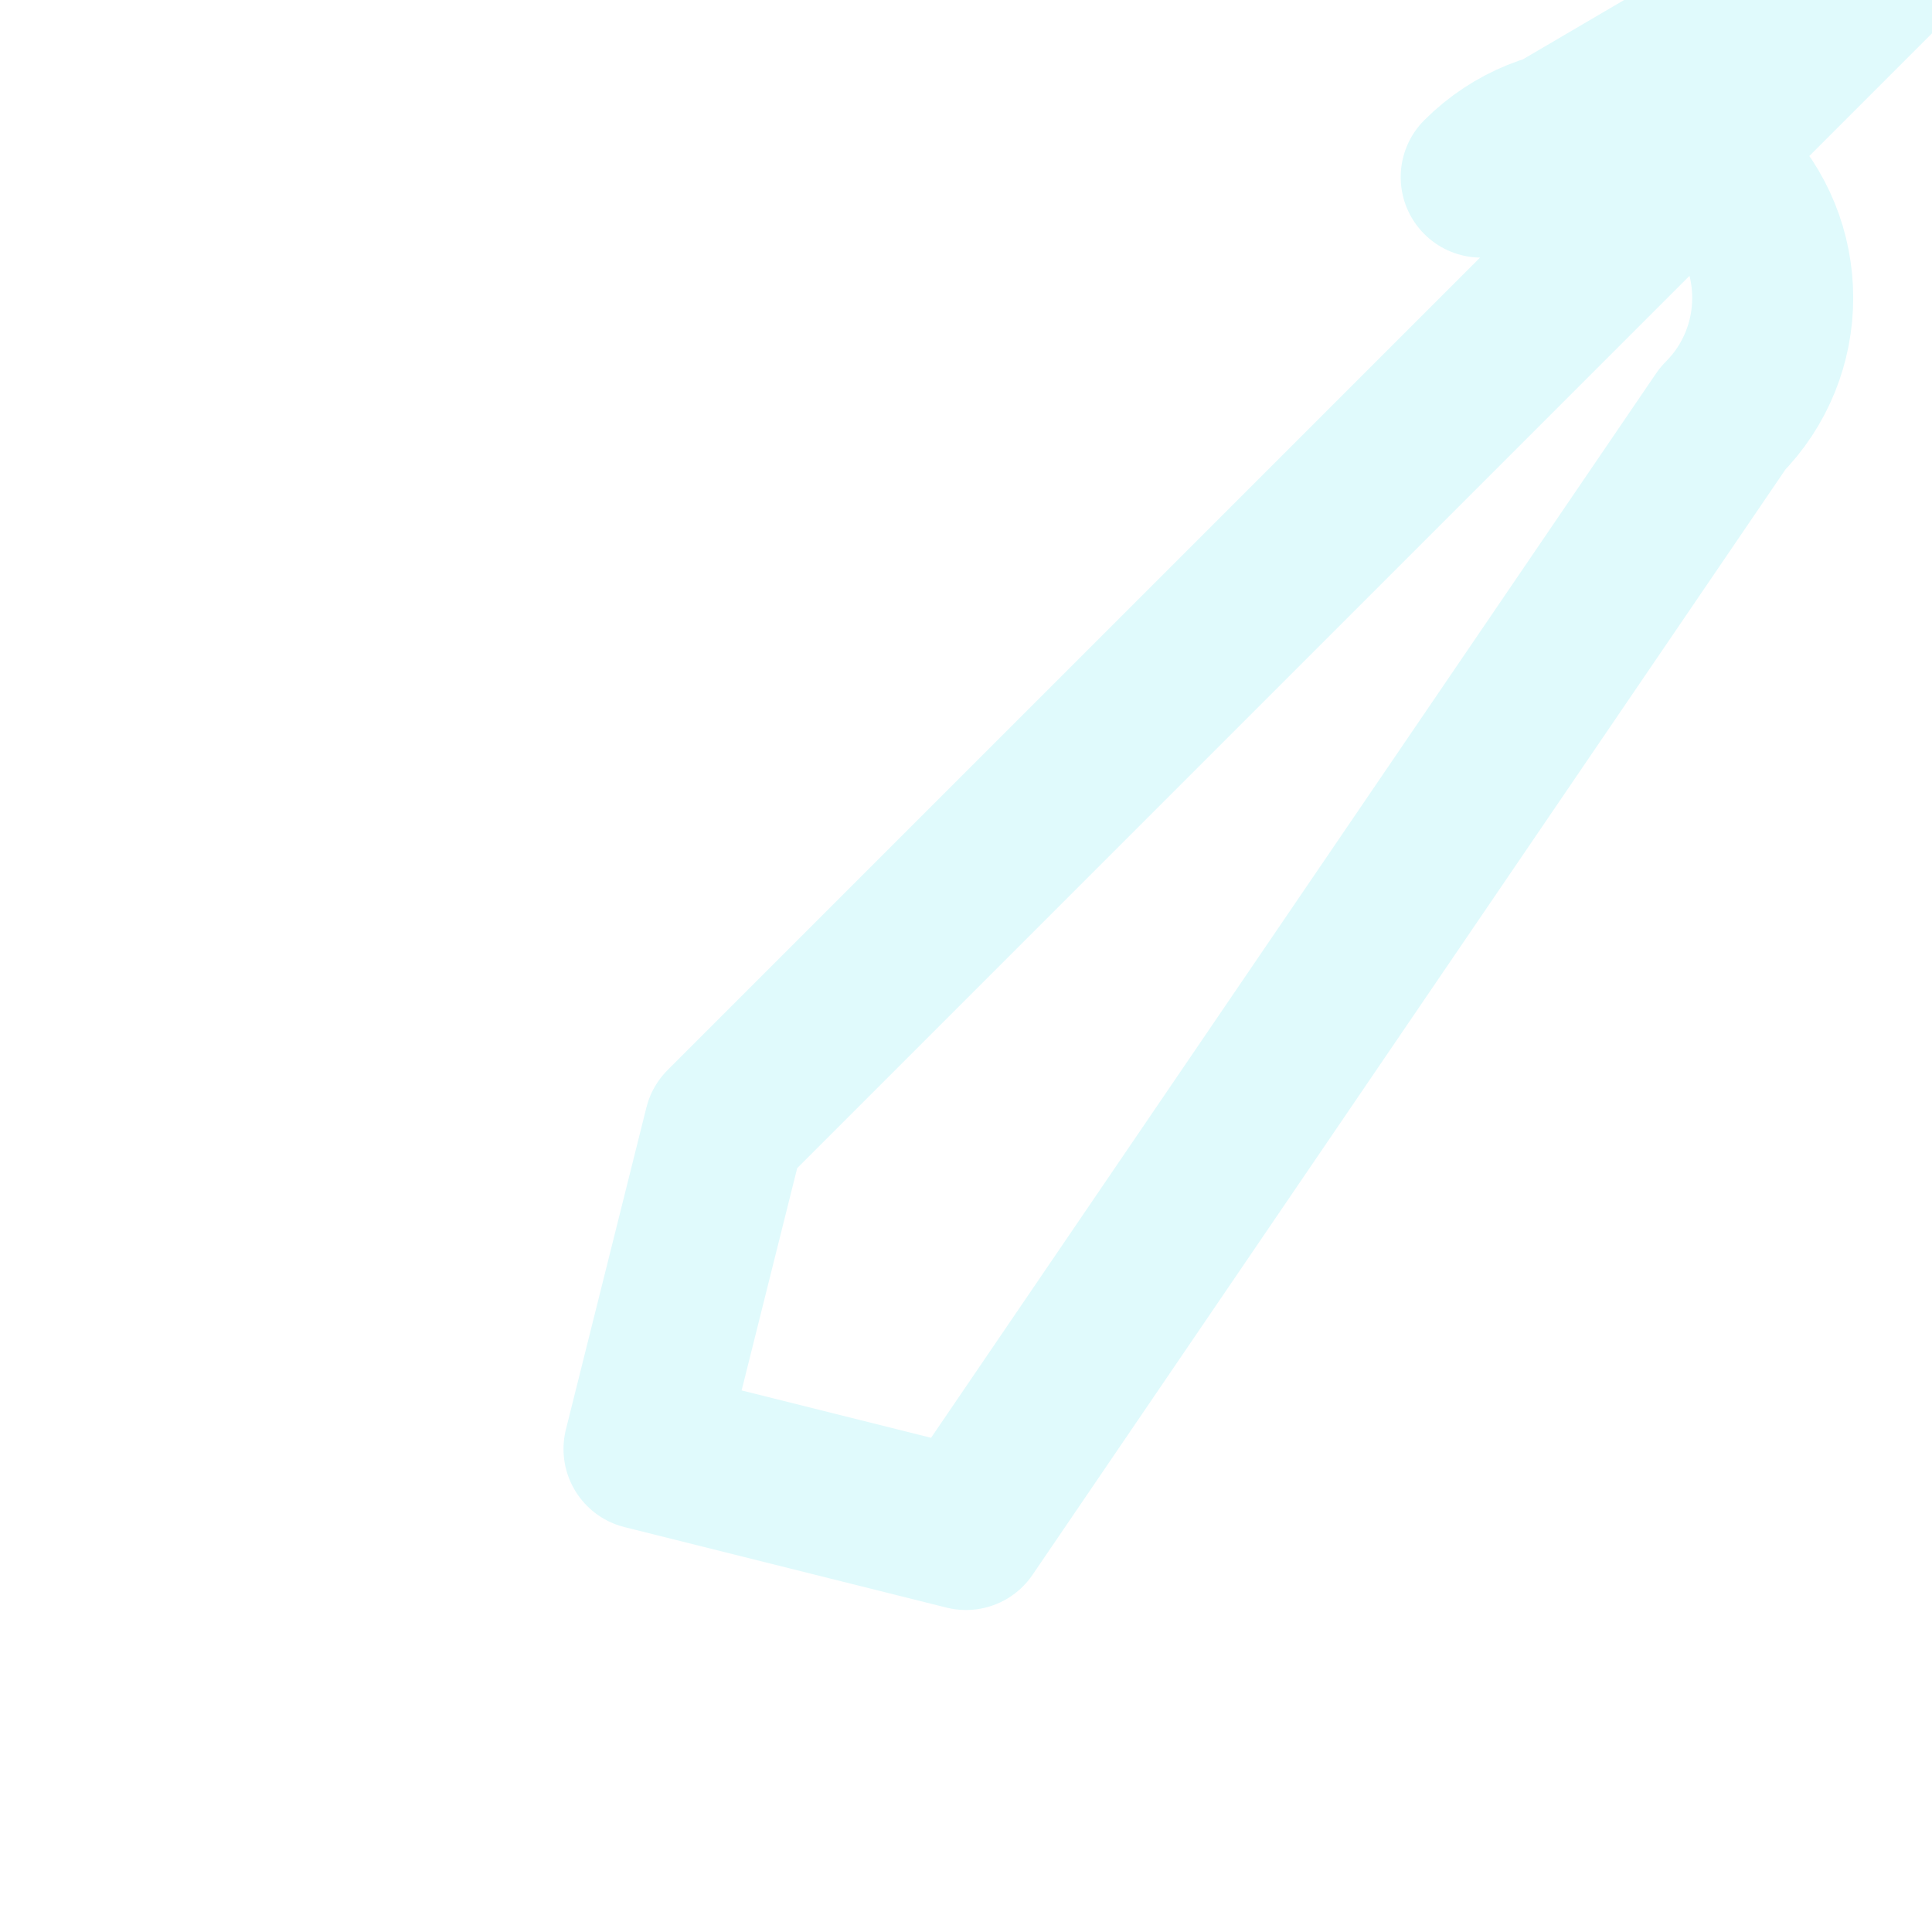
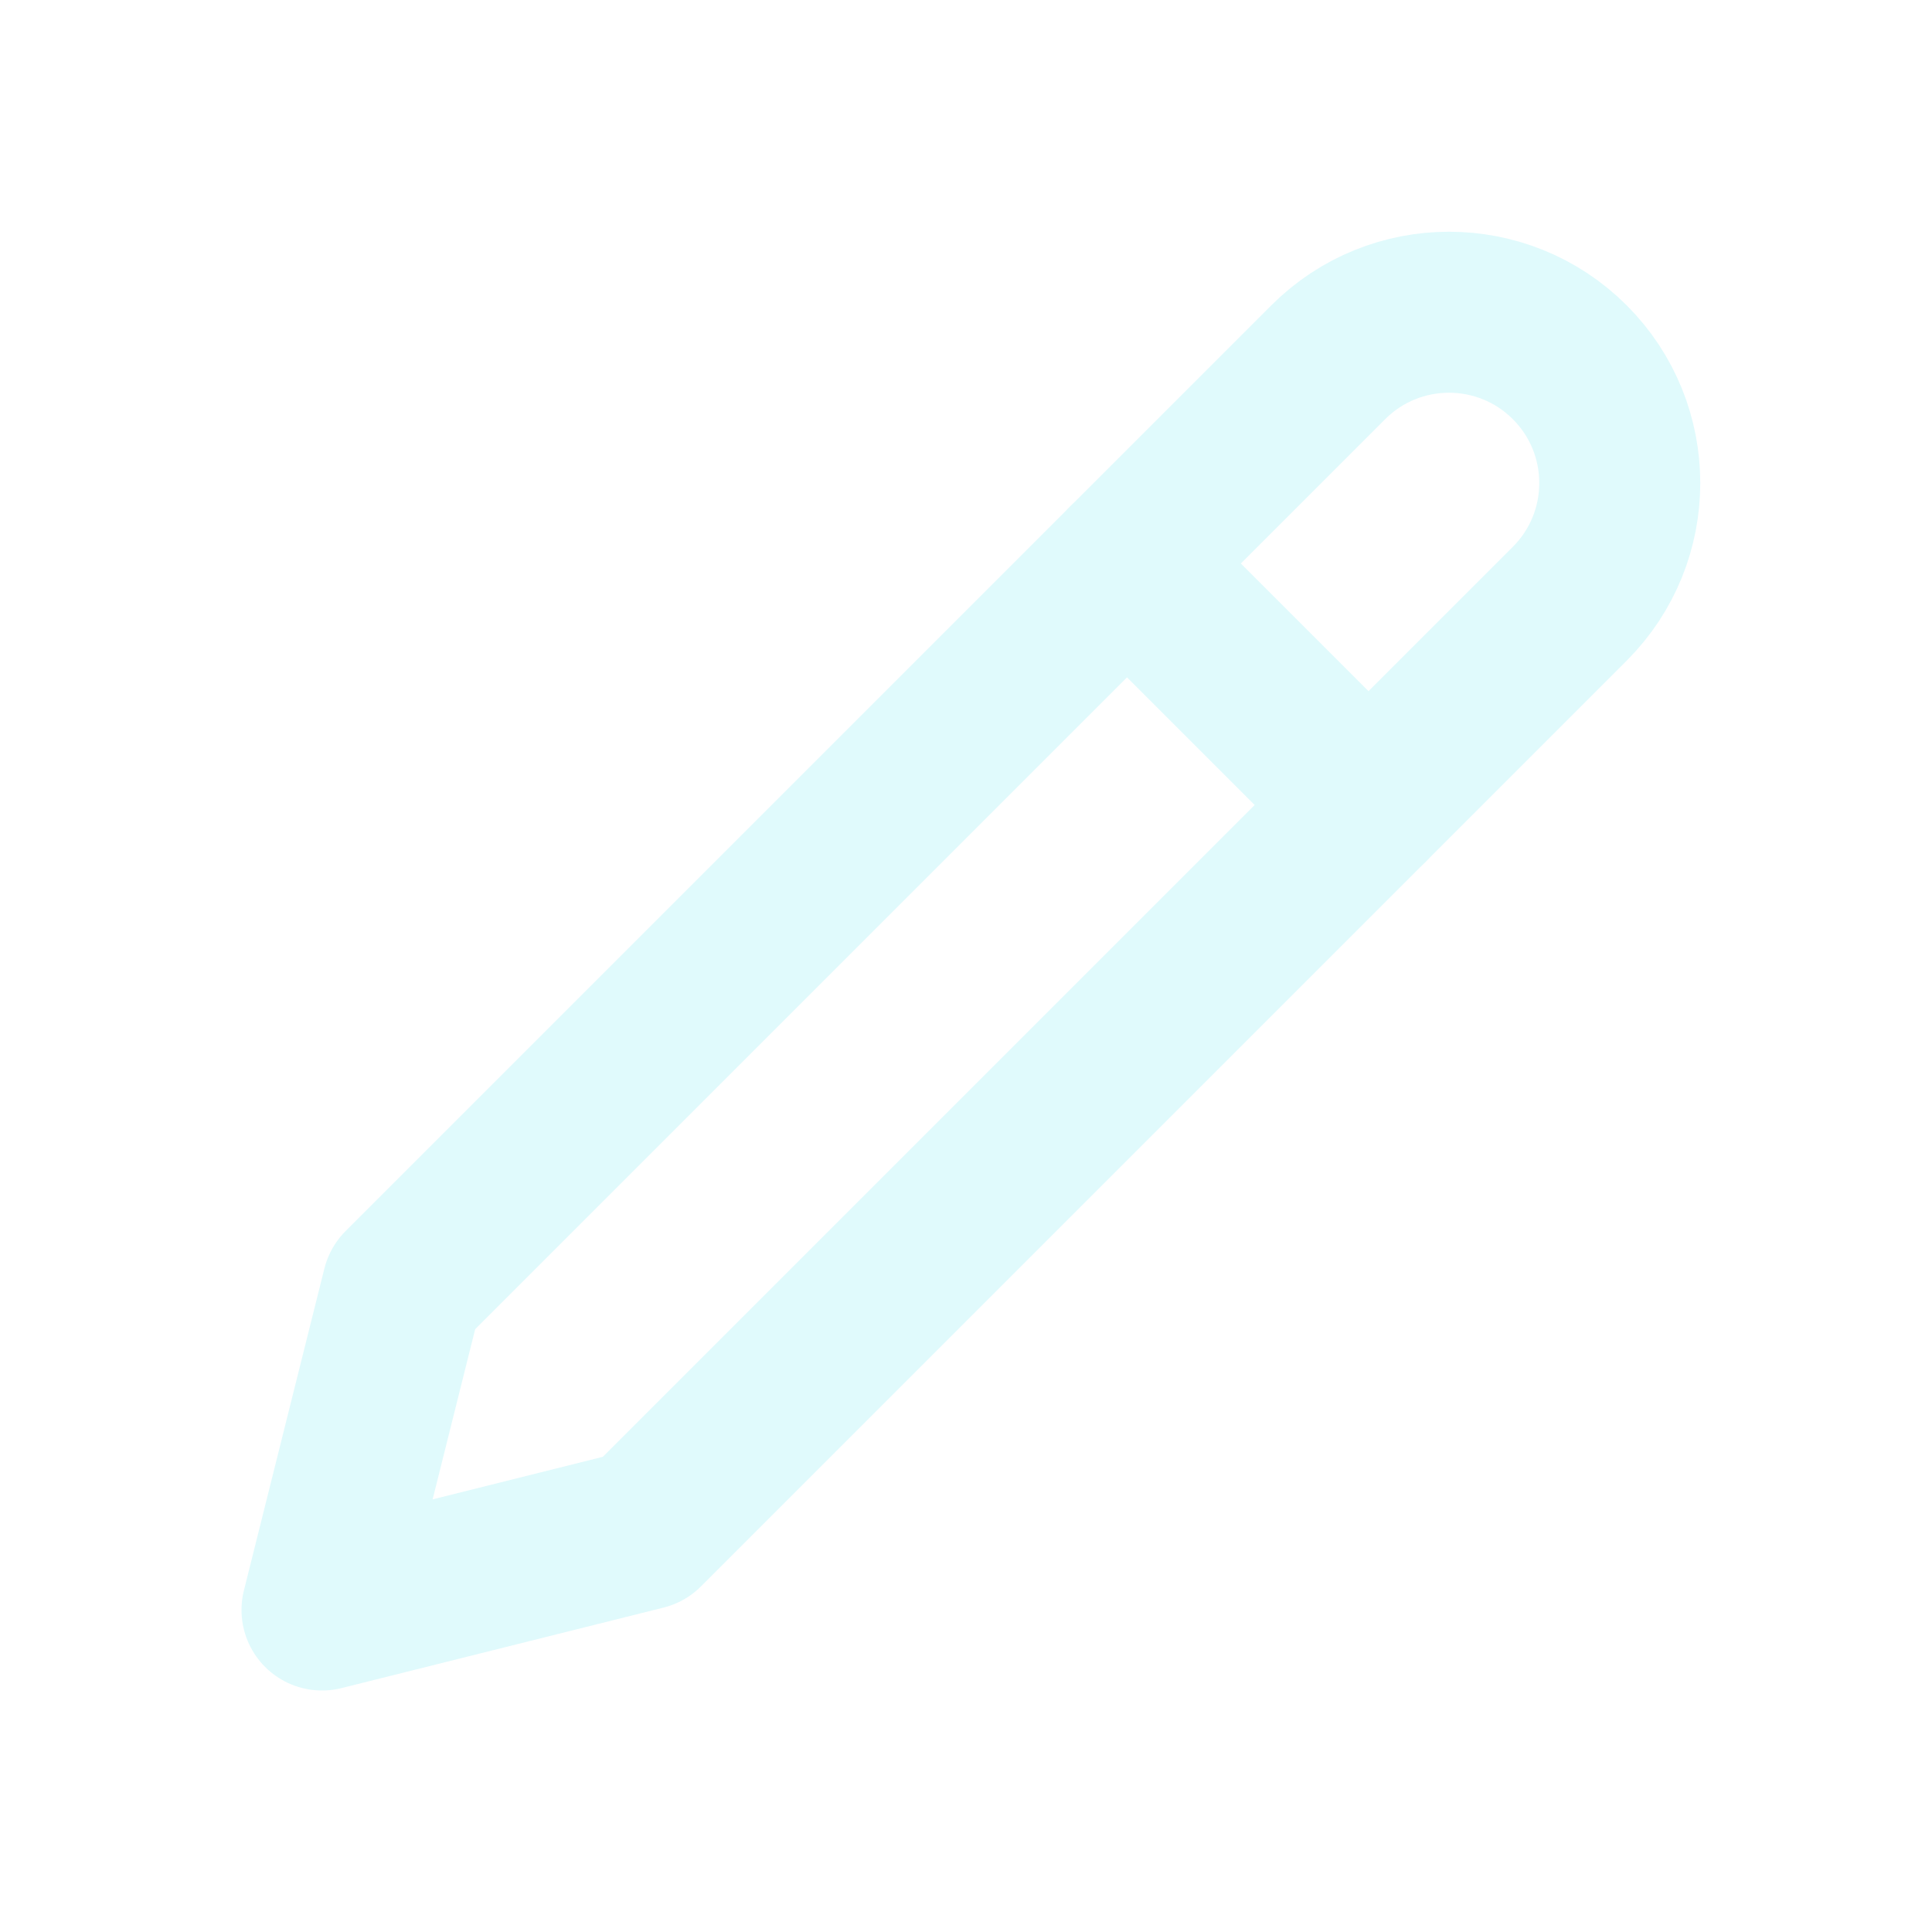
<svg xmlns="http://www.w3.org/2000/svg" width="24" height="24" viewBox="0 0 24 24" fill="none" stroke="#e0fafc" stroke-width="2" stroke-linecap="round" stroke-linejoin="round">
-   <path d="M18.4 2.2a2.1 2.1 0 0 1 3 3L12 19l-4-1 1-4 15.2-15.2z" />
+   <path d="M16.5 4.5a2.12 2.12 0 0 1 3 3L8 19l-4 1 1-4Z" />
+   <path d="M14 7l3 3" />
</svg>
